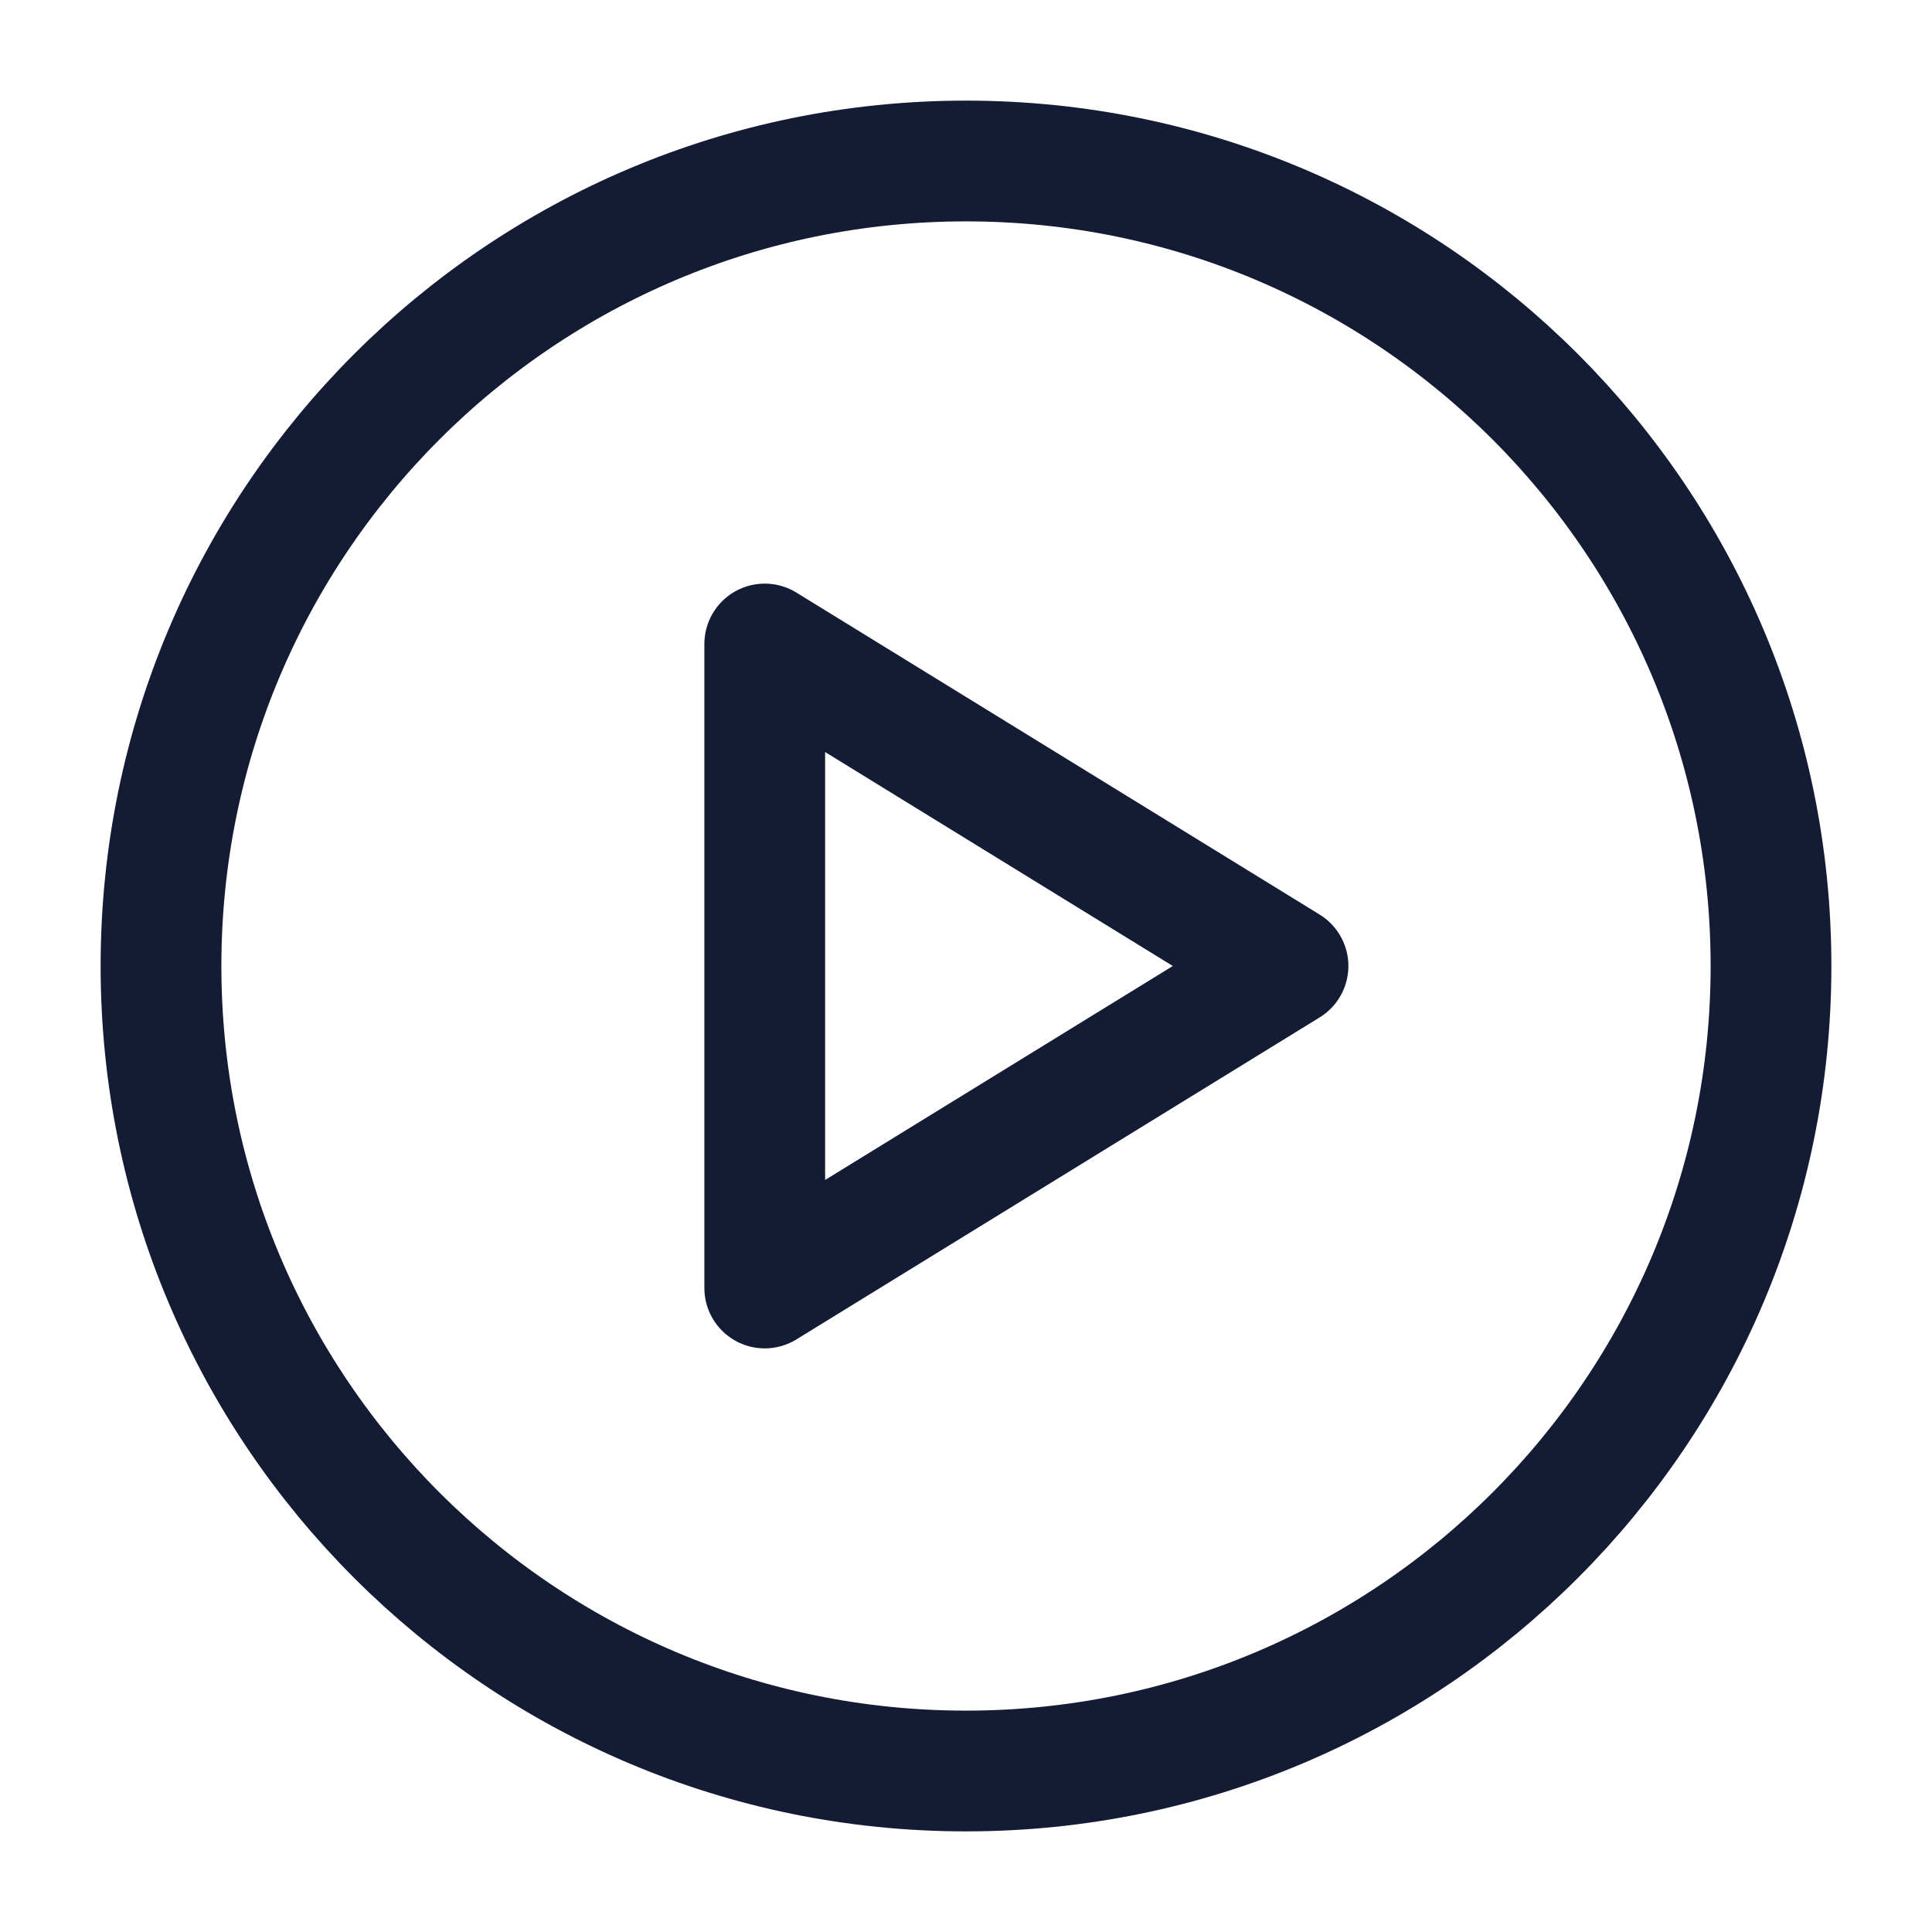
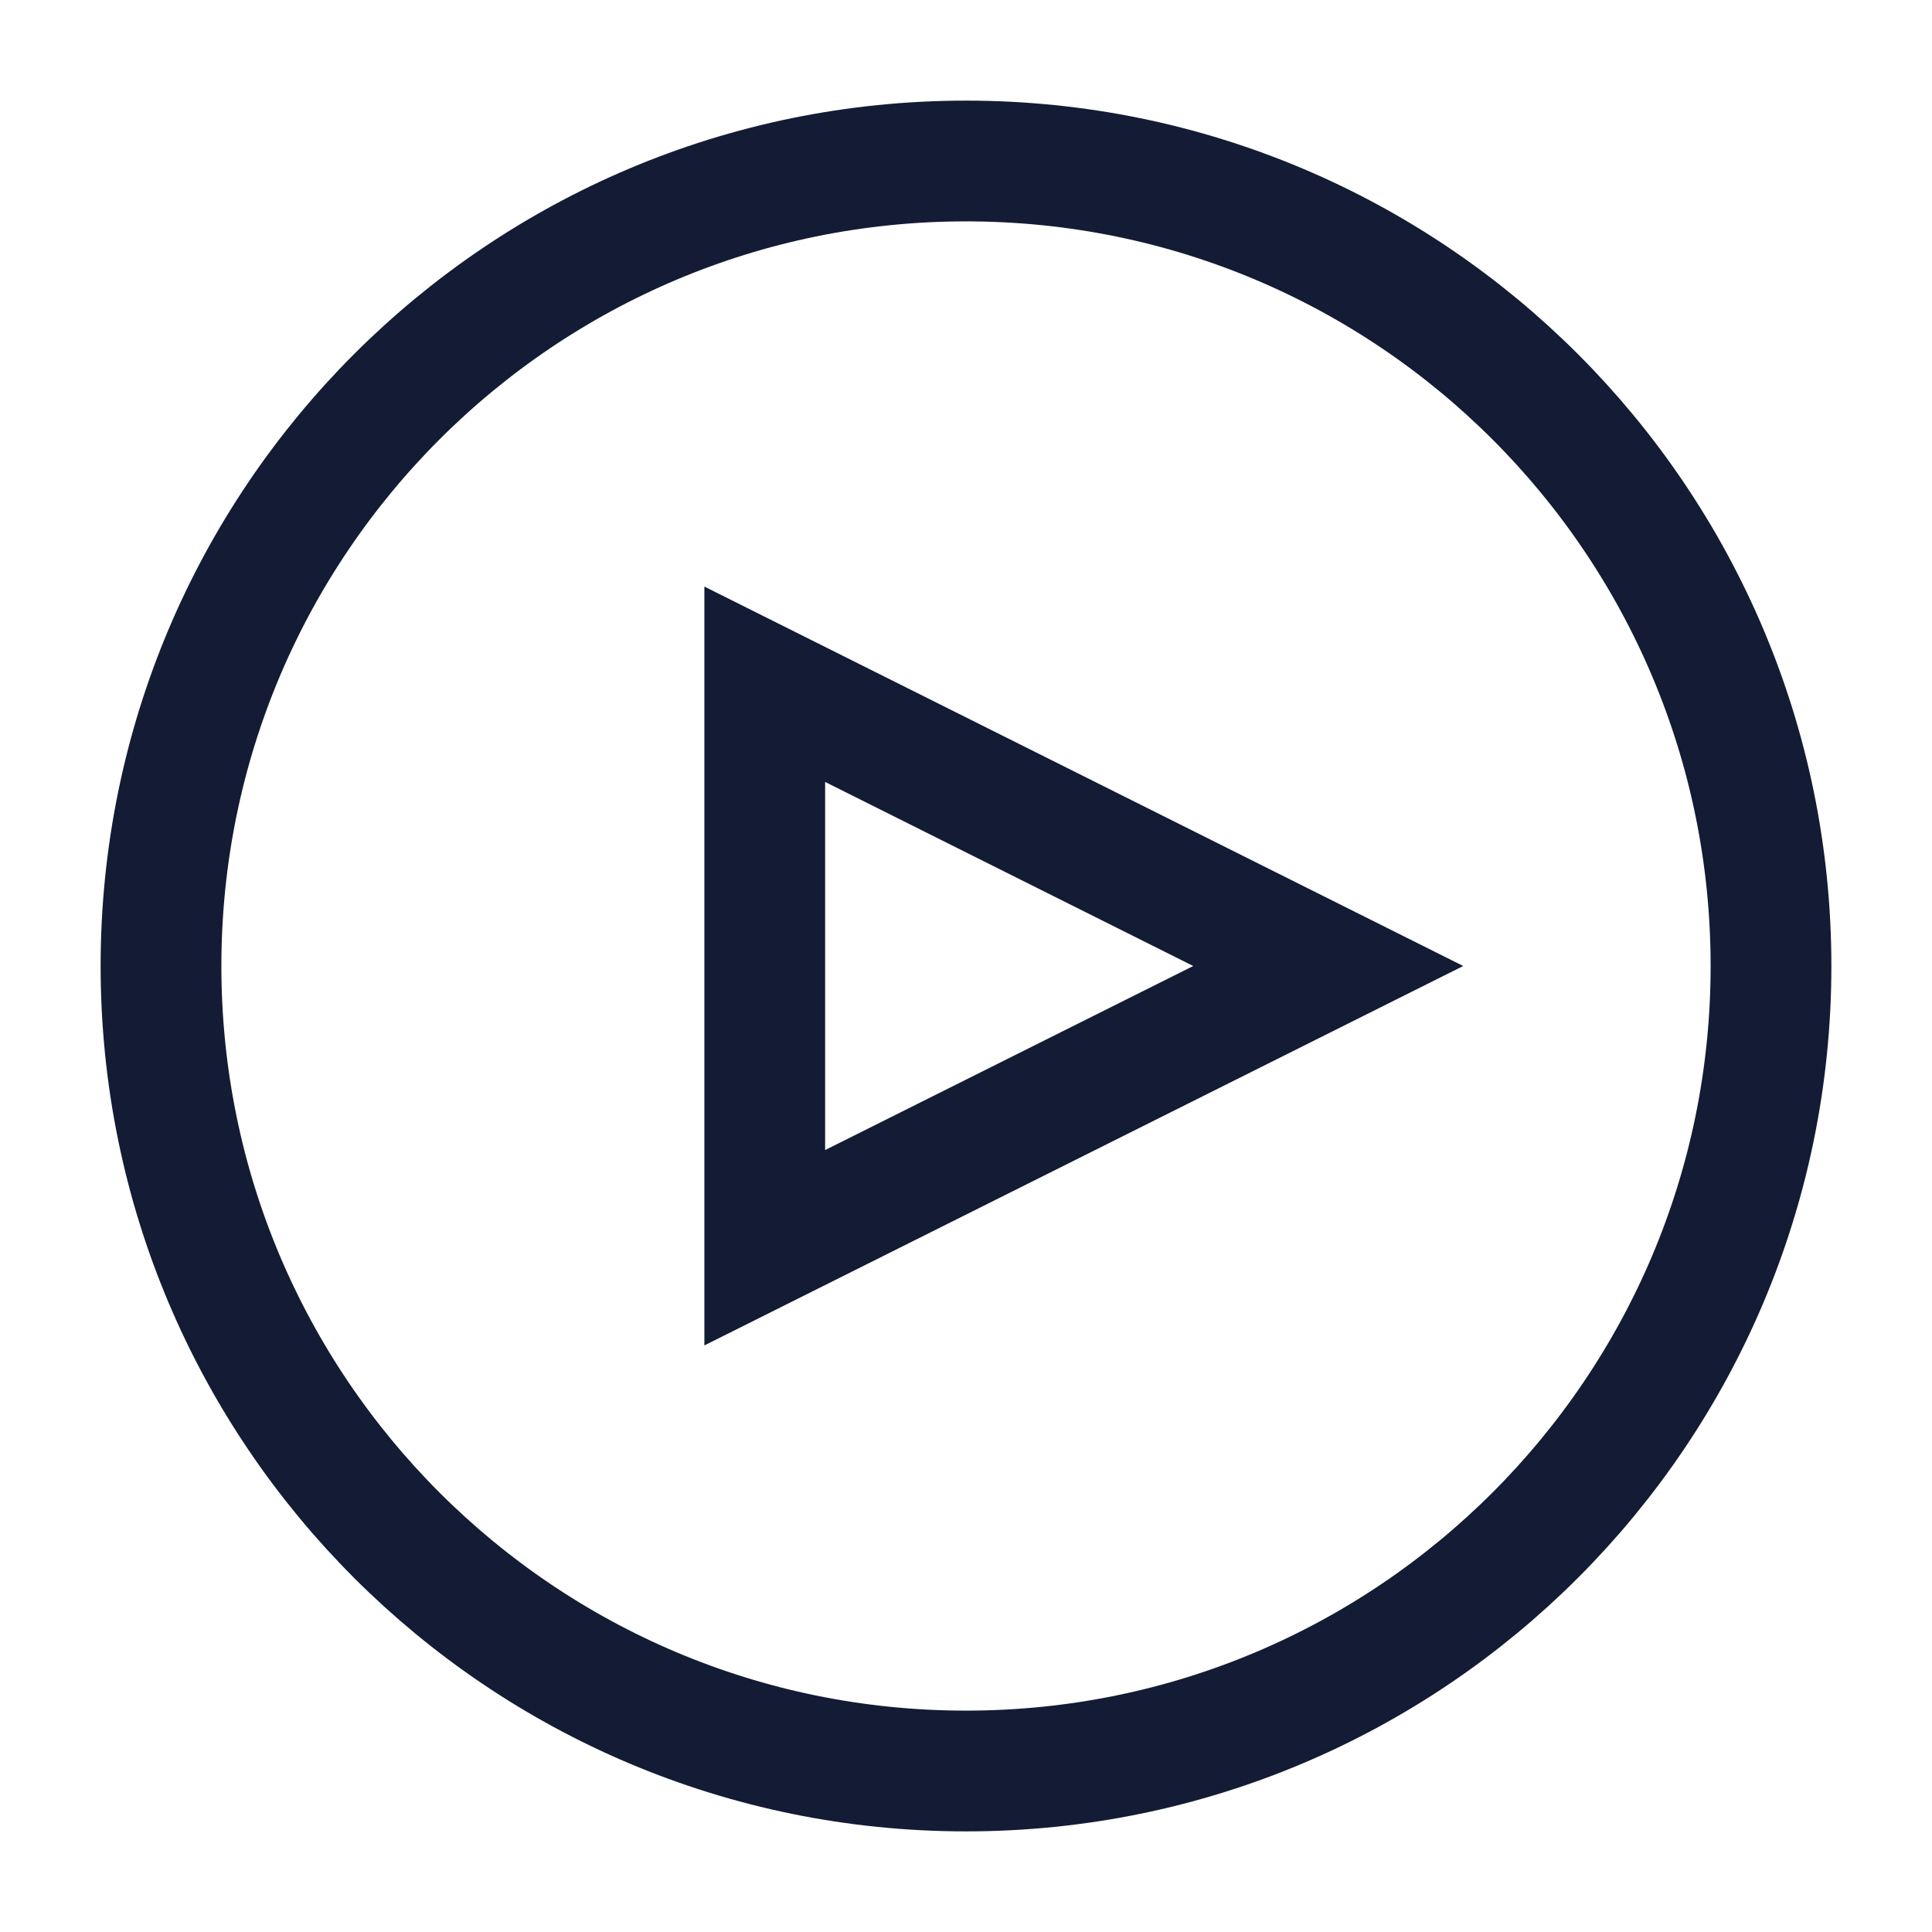
<svg xmlns="http://www.w3.org/2000/svg" width="24" height="24" viewBox="0 0 24 24" fill="none">
  <circle cx="12" cy="12" r="10" stroke="#141B34" stroke-width="1.5" />
-   <path d="M9.5 16V8L16 12L9.5 16Z" stroke="#141B34" stroke-width="1.5" stroke-linejoin="round" />
+   <path d="M9.5 15.5V8.5L16.5 12L9.5 15.5Z" stroke="#141B34" stroke-width="1.5" />
</svg>
